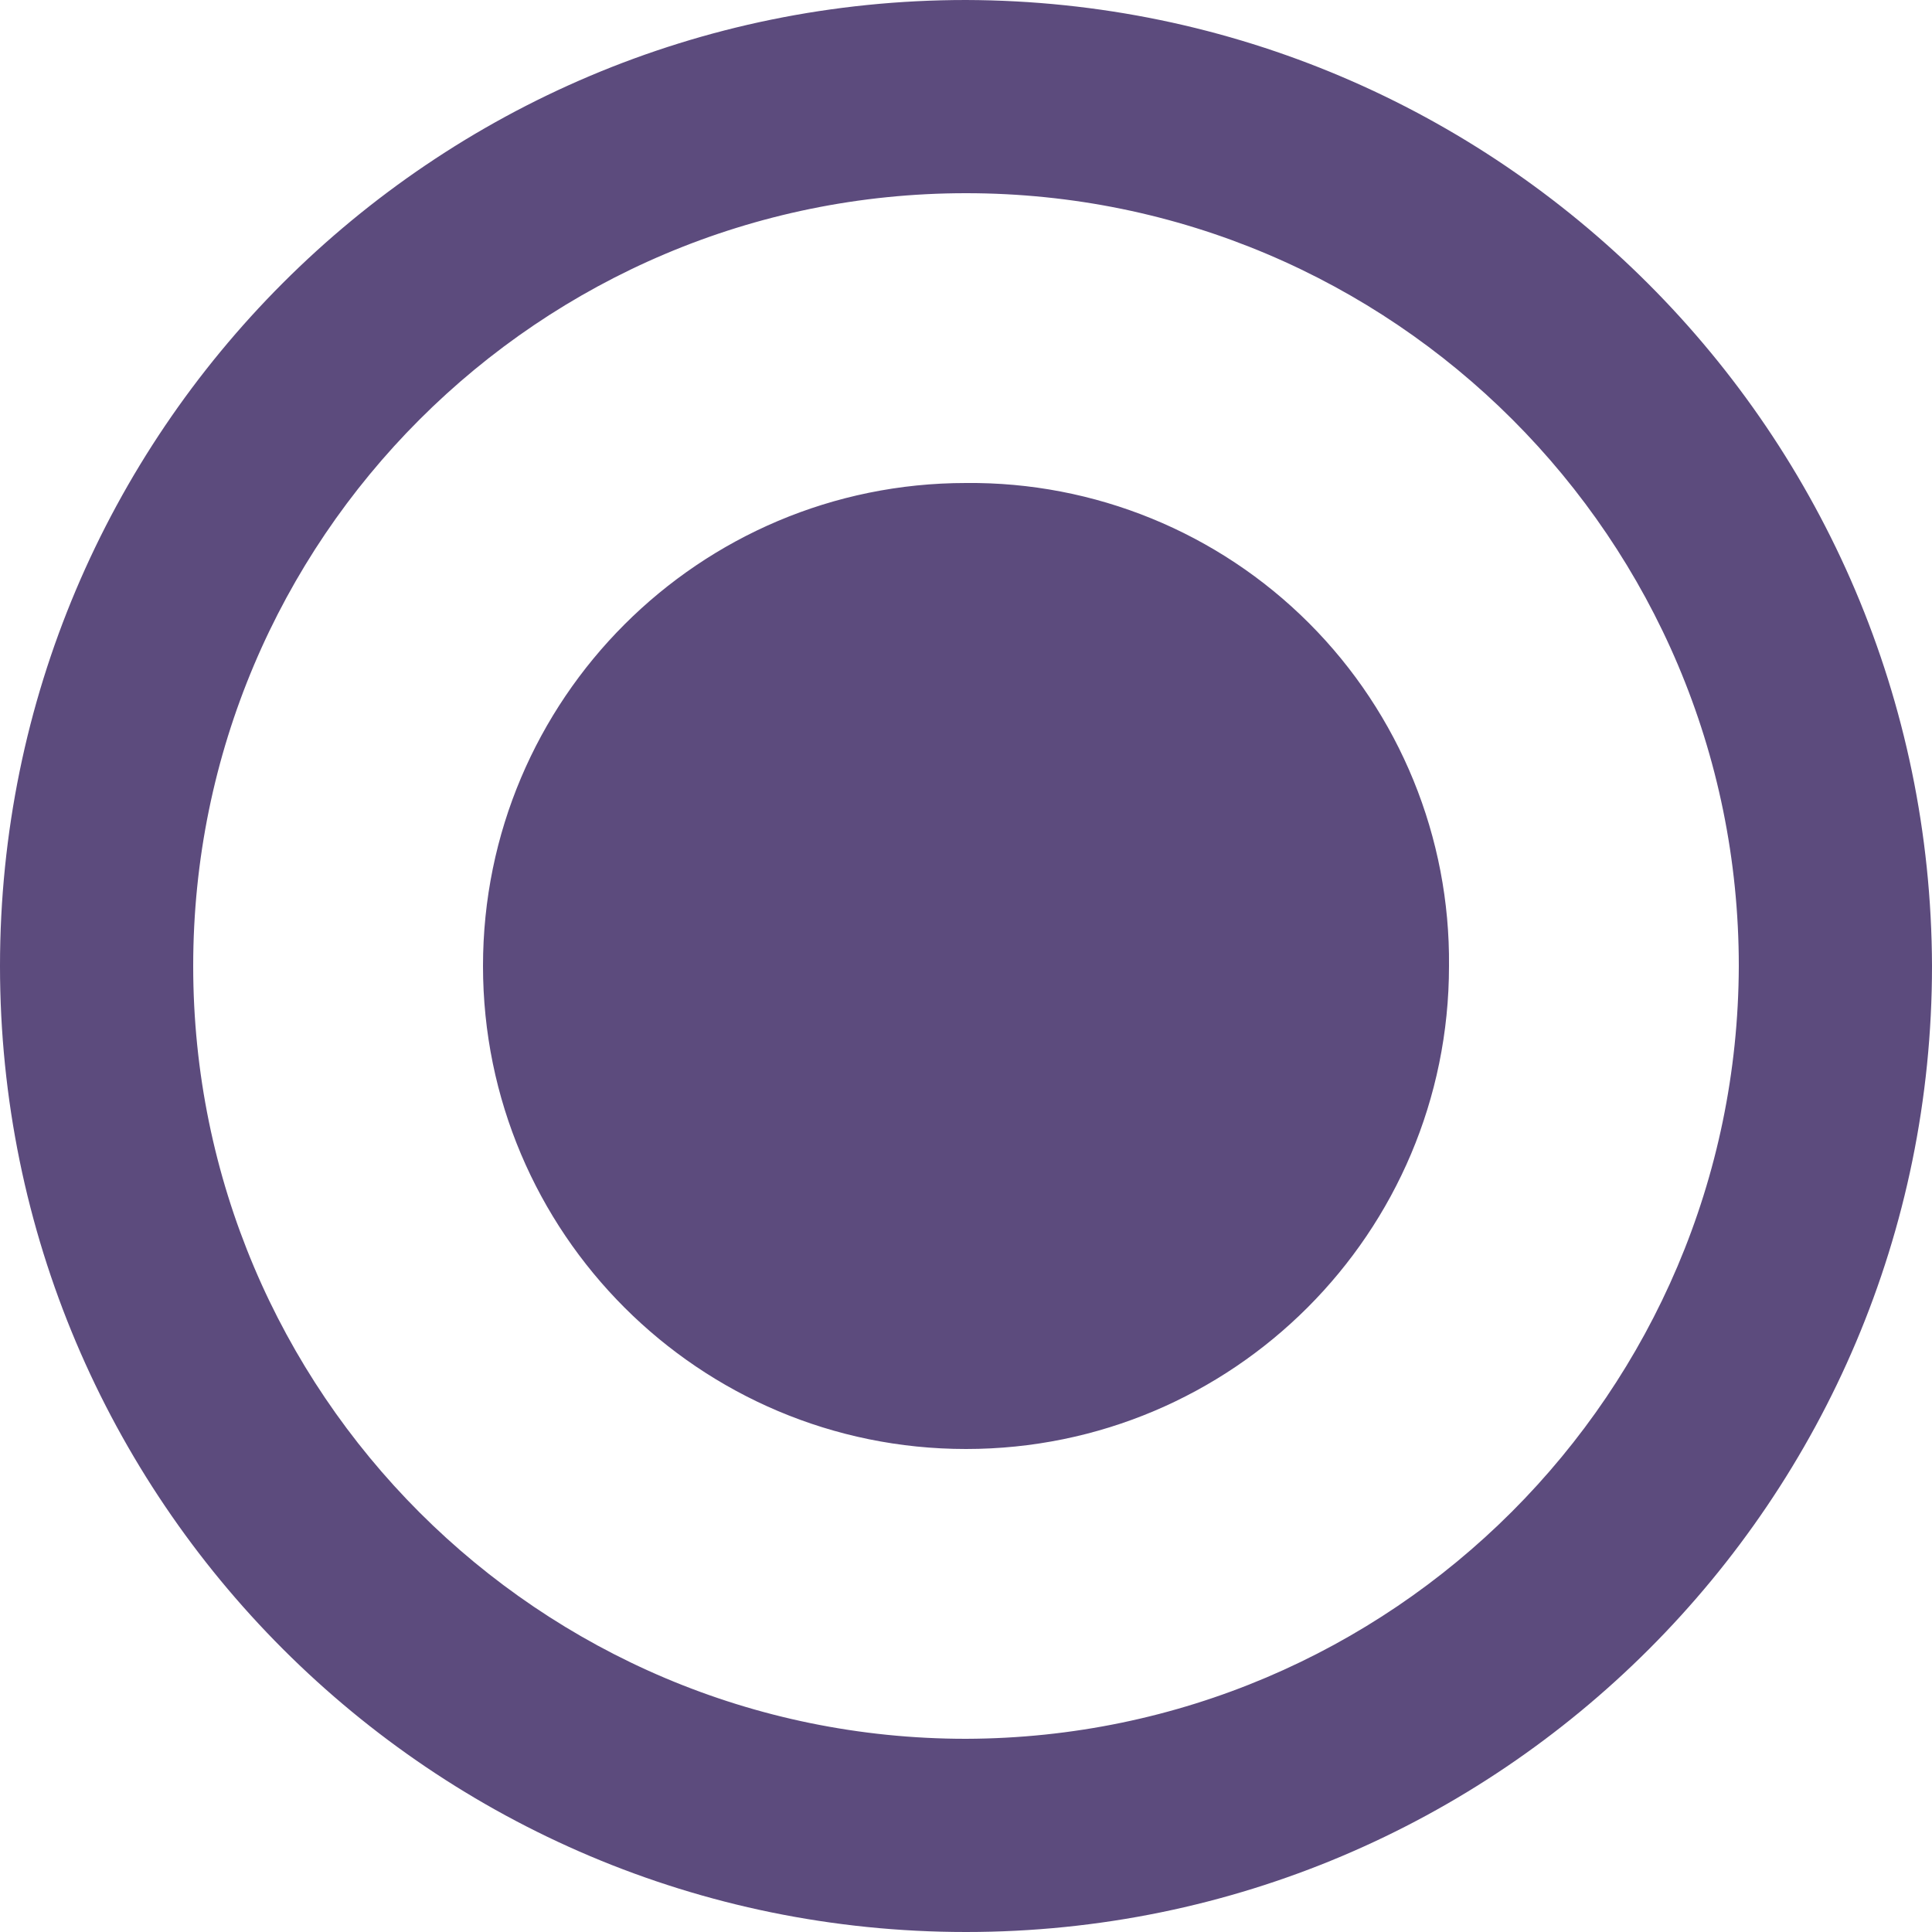
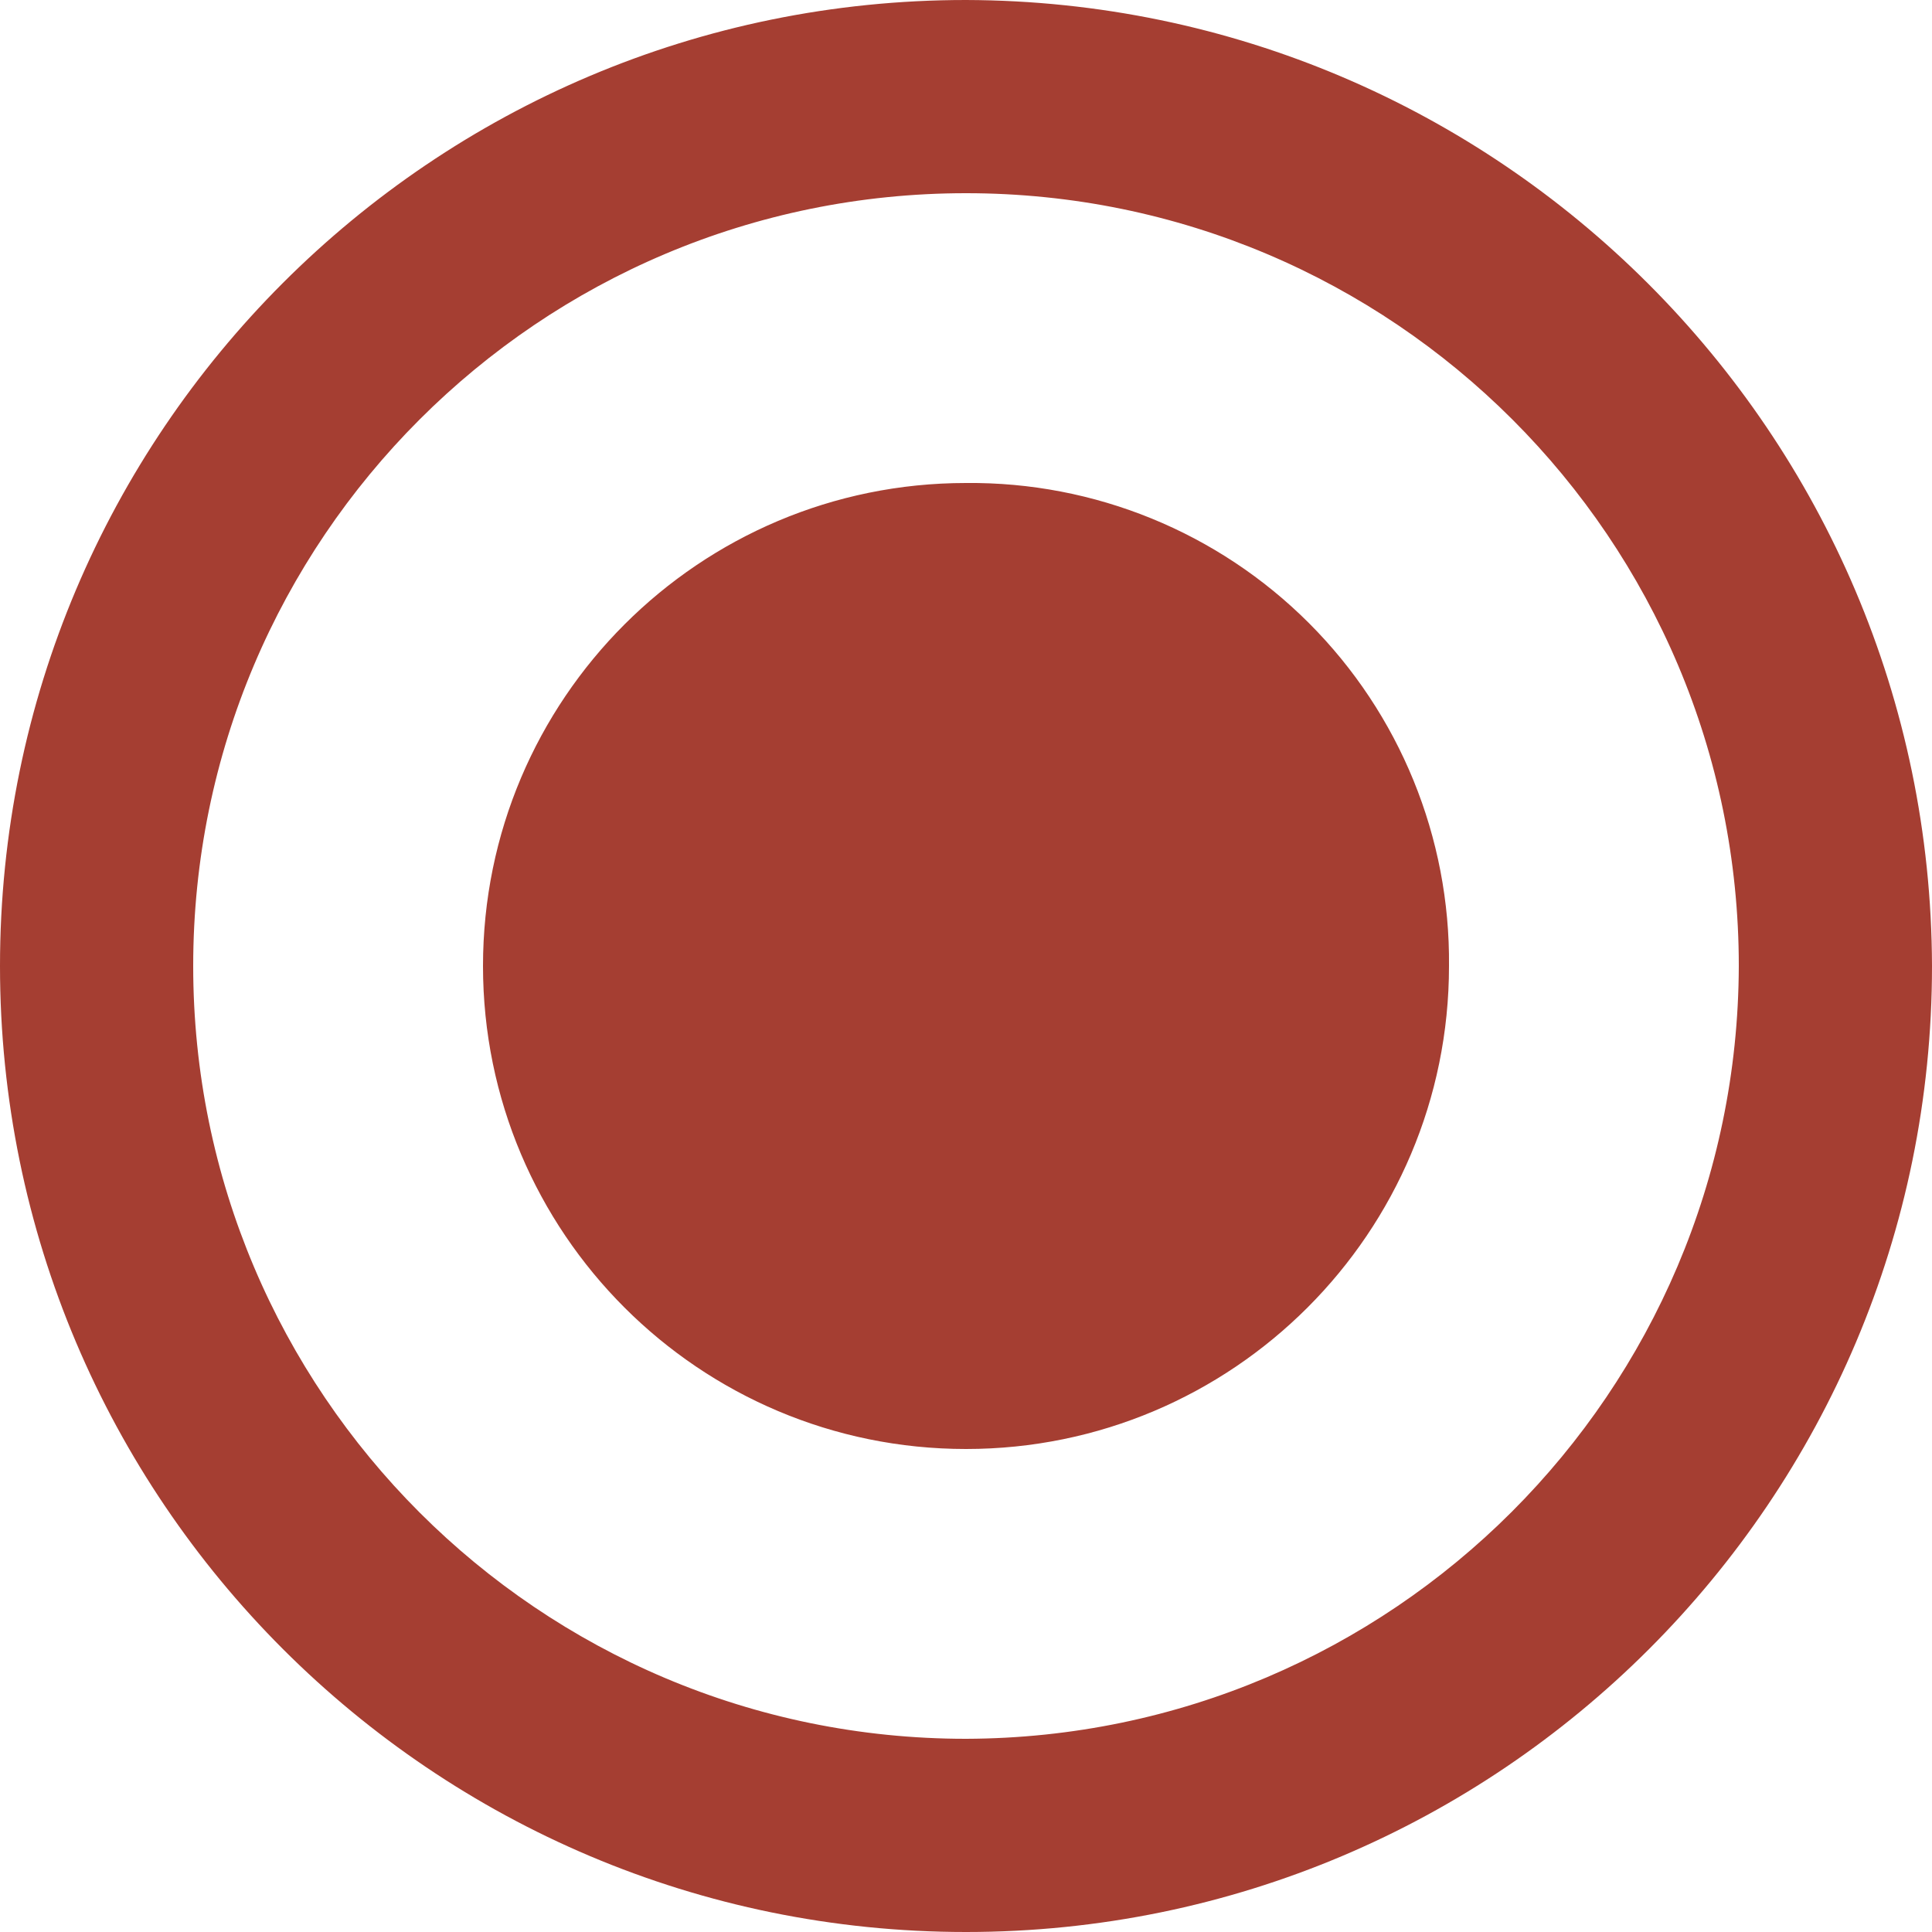
<svg xmlns="http://www.w3.org/2000/svg" width="24" height="24" viewBox="0 0 24 24">
  <defs>
    <style type="text/css">
-             .cls-1{fill:#5c4b7d;fill-rule:evenodd}
+             .cls-1{fill:#a53e32;fill-rule:evenodd}
        </style>
  </defs>
  <g id="radiobttom_active" transform="translate(-508 -240)">
    <path id="radio_on" d="M14 8a6 6 0 1 0 6 6 5.942 5.942 0 0 0-6-6zm0-6a12 12 0 1 0 12 12A12.035 12.035 0 0 0 14 2zm0 21.6a9.6 9.6 0 1 1 9.6-9.6 9.628 9.628 0 0 1-9.6 9.6z" class="cls-1" transform="translate(506 238)" />
  </g>
</svg>
